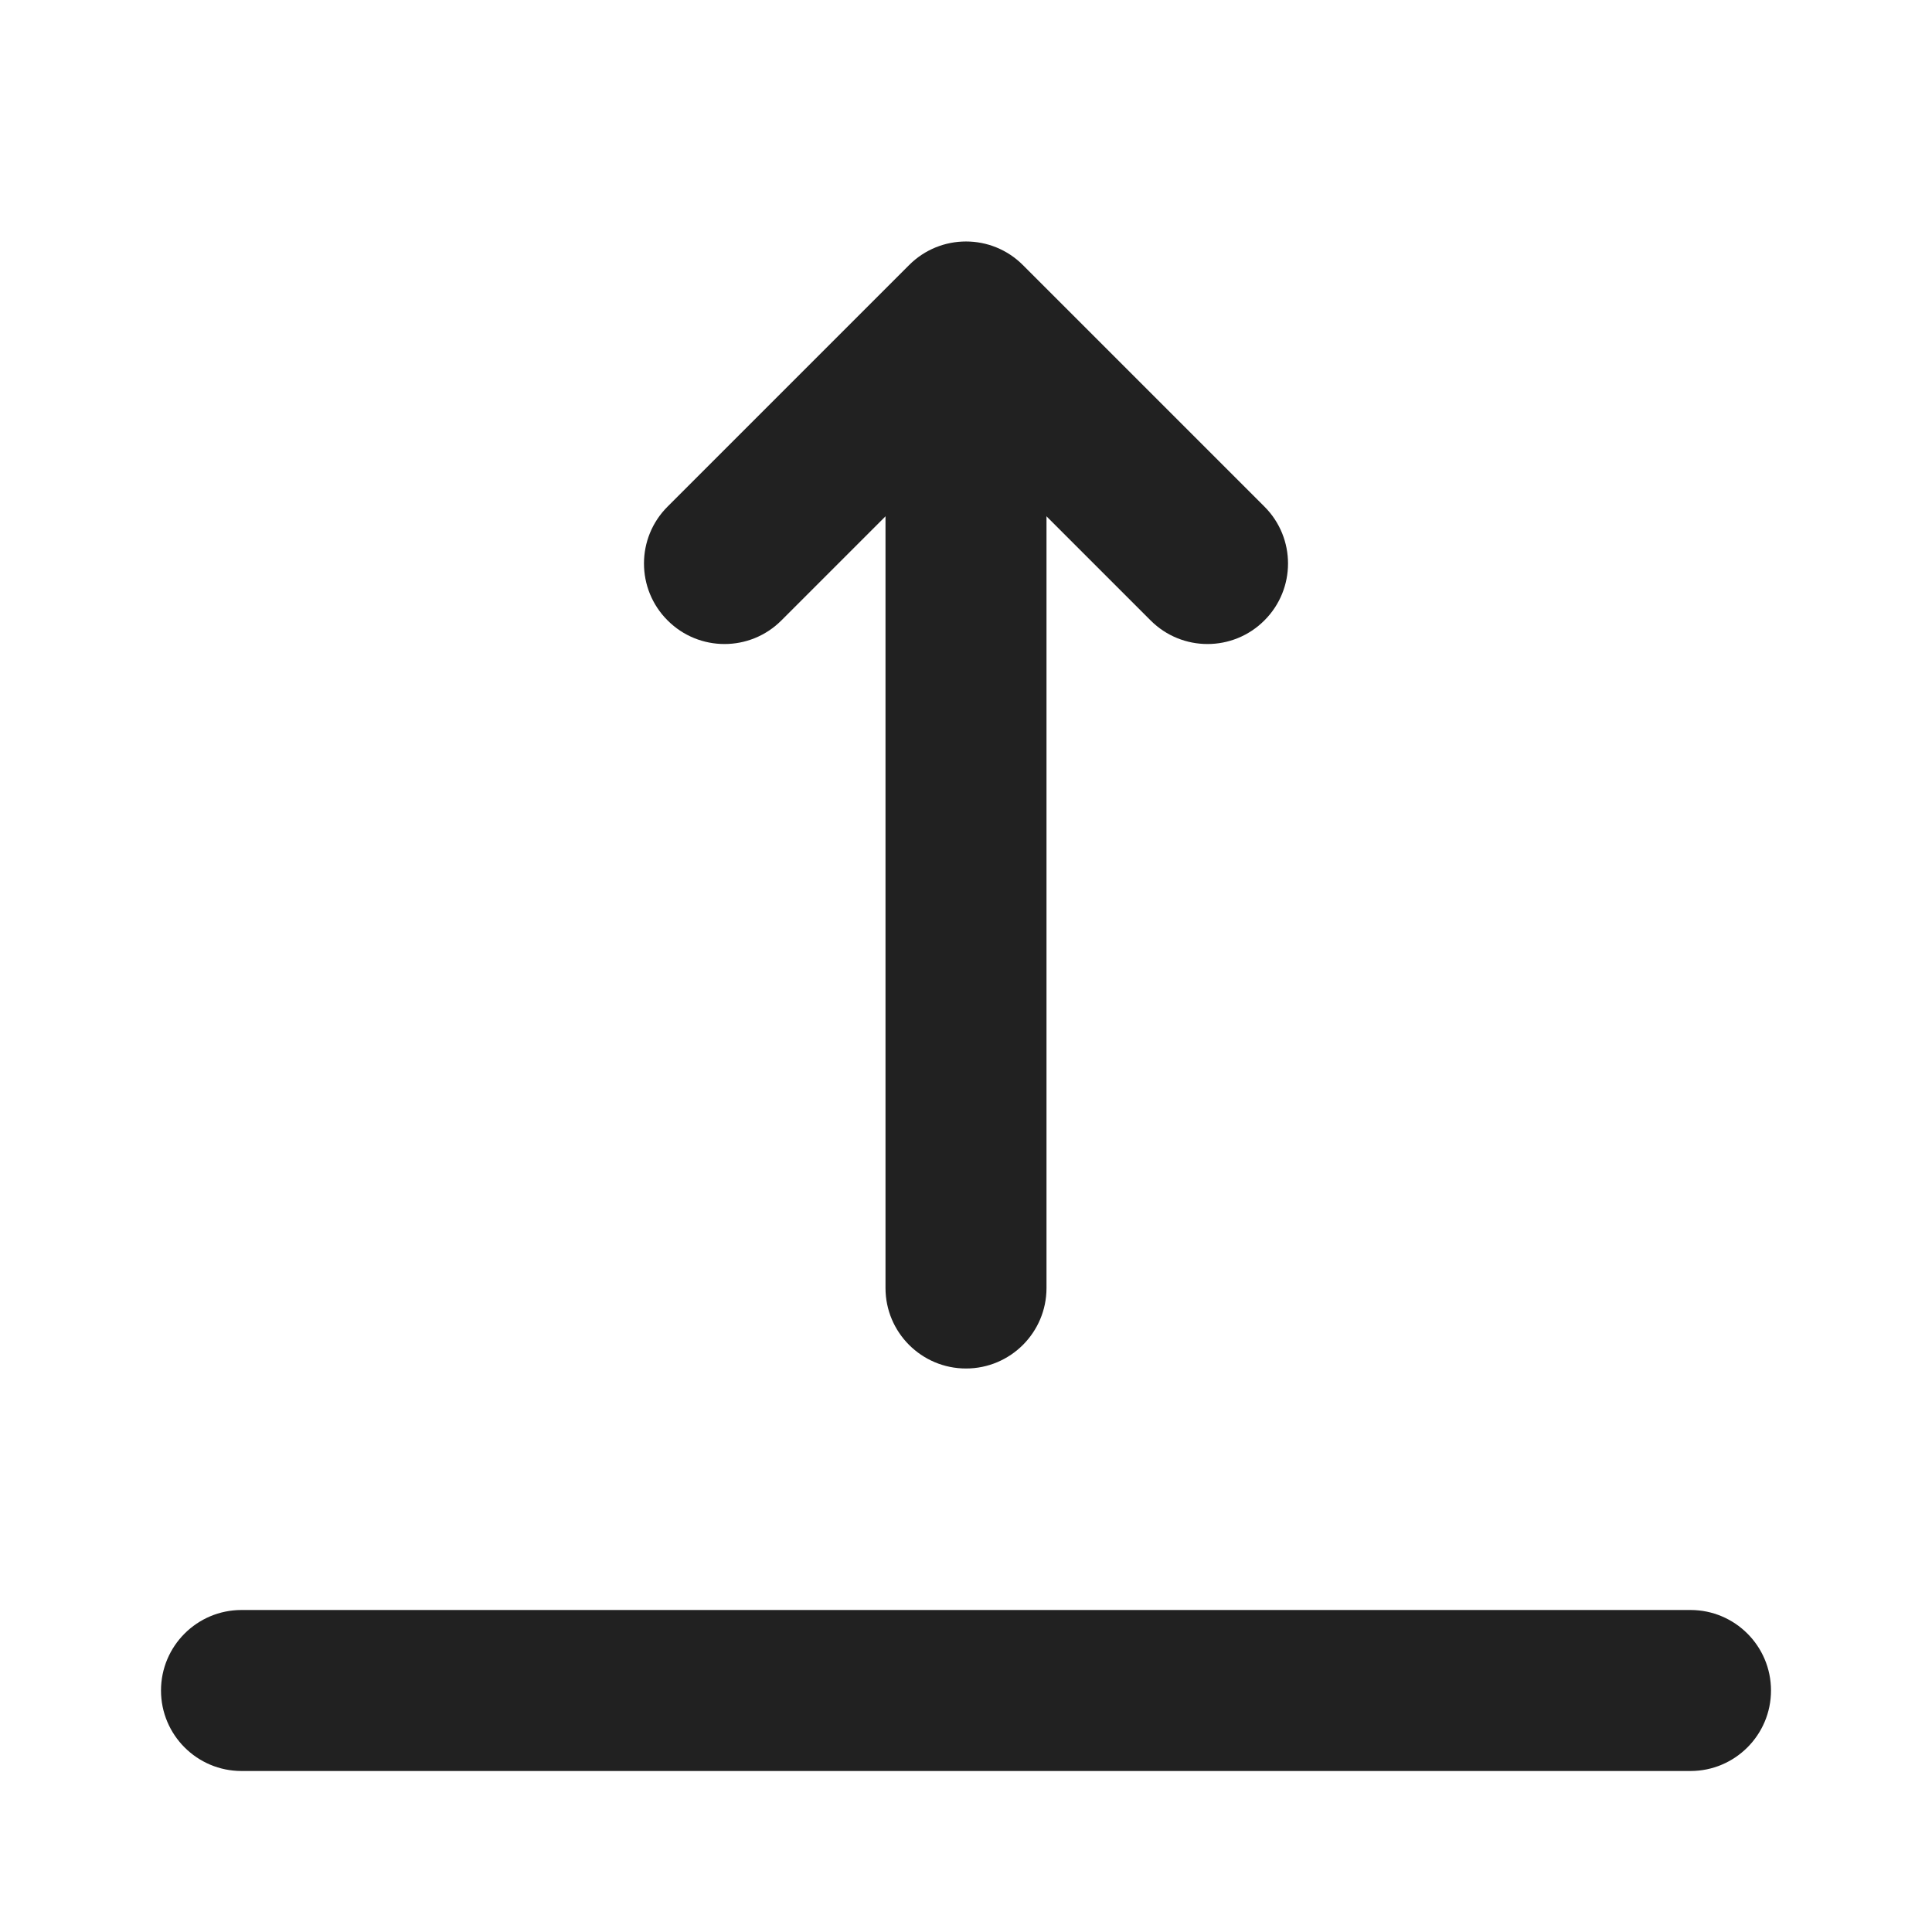
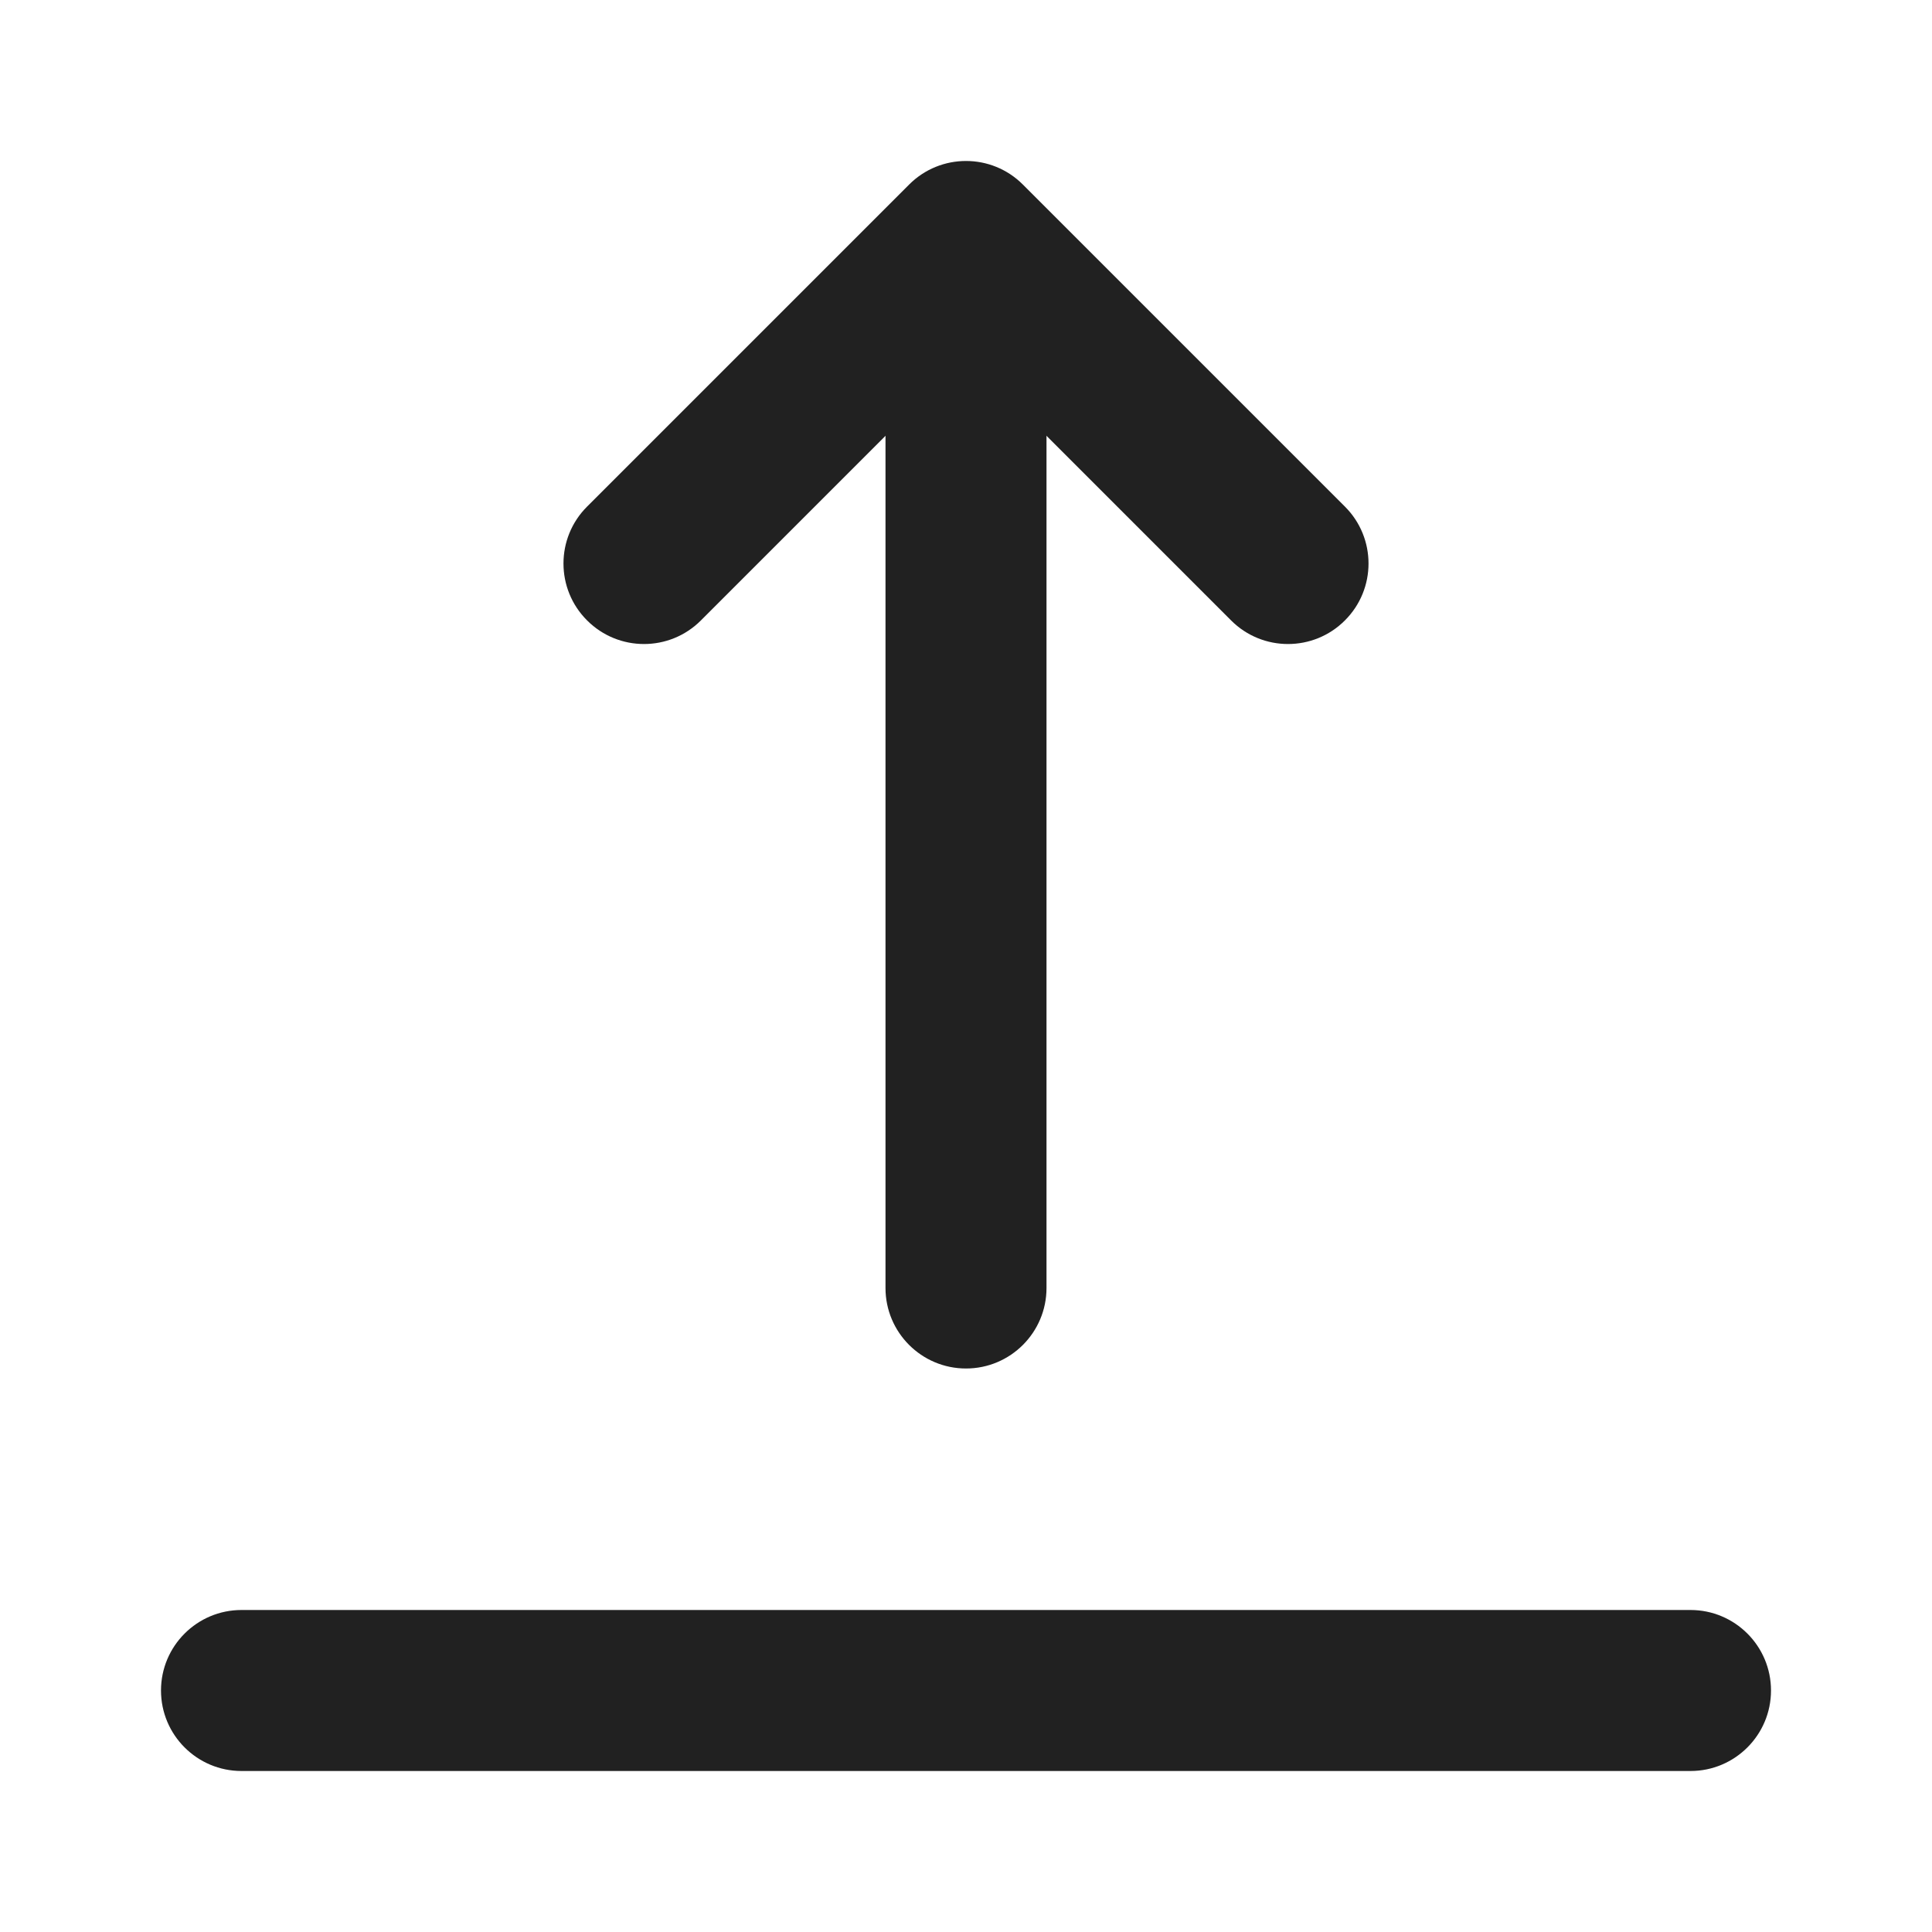
<svg xmlns="http://www.w3.org/2000/svg" width="24" height="24" viewBox="0 0 24 24" fill="none">
-   <path fill-rule="evenodd" clip-rule="evenodd" d="M8.293 7.707C8.683 8.098 9.317 8.098 9.707 7.707L12 5.414L14.293 7.707C14.683 8.098 15.317 8.098 15.707 7.707C16.098 7.317 16.098 6.683 15.707 6.293L12.707 3.293C12.317 2.902 11.683 2.902 11.293 3.293L8.293 6.293C7.902 6.683 7.902 7.317 8.293 7.707Z" fill="#212121" />
+   <path fill-rule="evenodd" clip-rule="evenodd" d="M7.293 7.707C7.683 8.098 8.317 8.098 8.707 7.707L12 4.414L15.293 7.707C15.683 8.098 16.317 8.098 16.707 7.707C17.098 7.317 17.098 6.683 16.707 6.293L12.707 2.293C12.317 1.902 11.683 1.902 11.293 2.293L7.293 6.293C6.902 6.683 6.902 7.317 7.293 7.707Z" fill="#212121" />
  <path fill-rule="evenodd" clip-rule="evenodd" d="M12 4C12.552 4 13 4.448 13 5V16C13 16.552 12.552 17 12 17C11.448 17 11 16.552 11 16V5C11 4.448 11.448 4 12 4Z" fill="#212121" />
  <path fill-rule="evenodd" clip-rule="evenodd" d="M2 21C2 20.448 2.448 20 3 20H21C21.552 20 22 20.448 22 21C22 21.552 21.552 22 21 22H3C2.448 22 2 21.552 2 21Z" fill="#212121" />
</svg>
